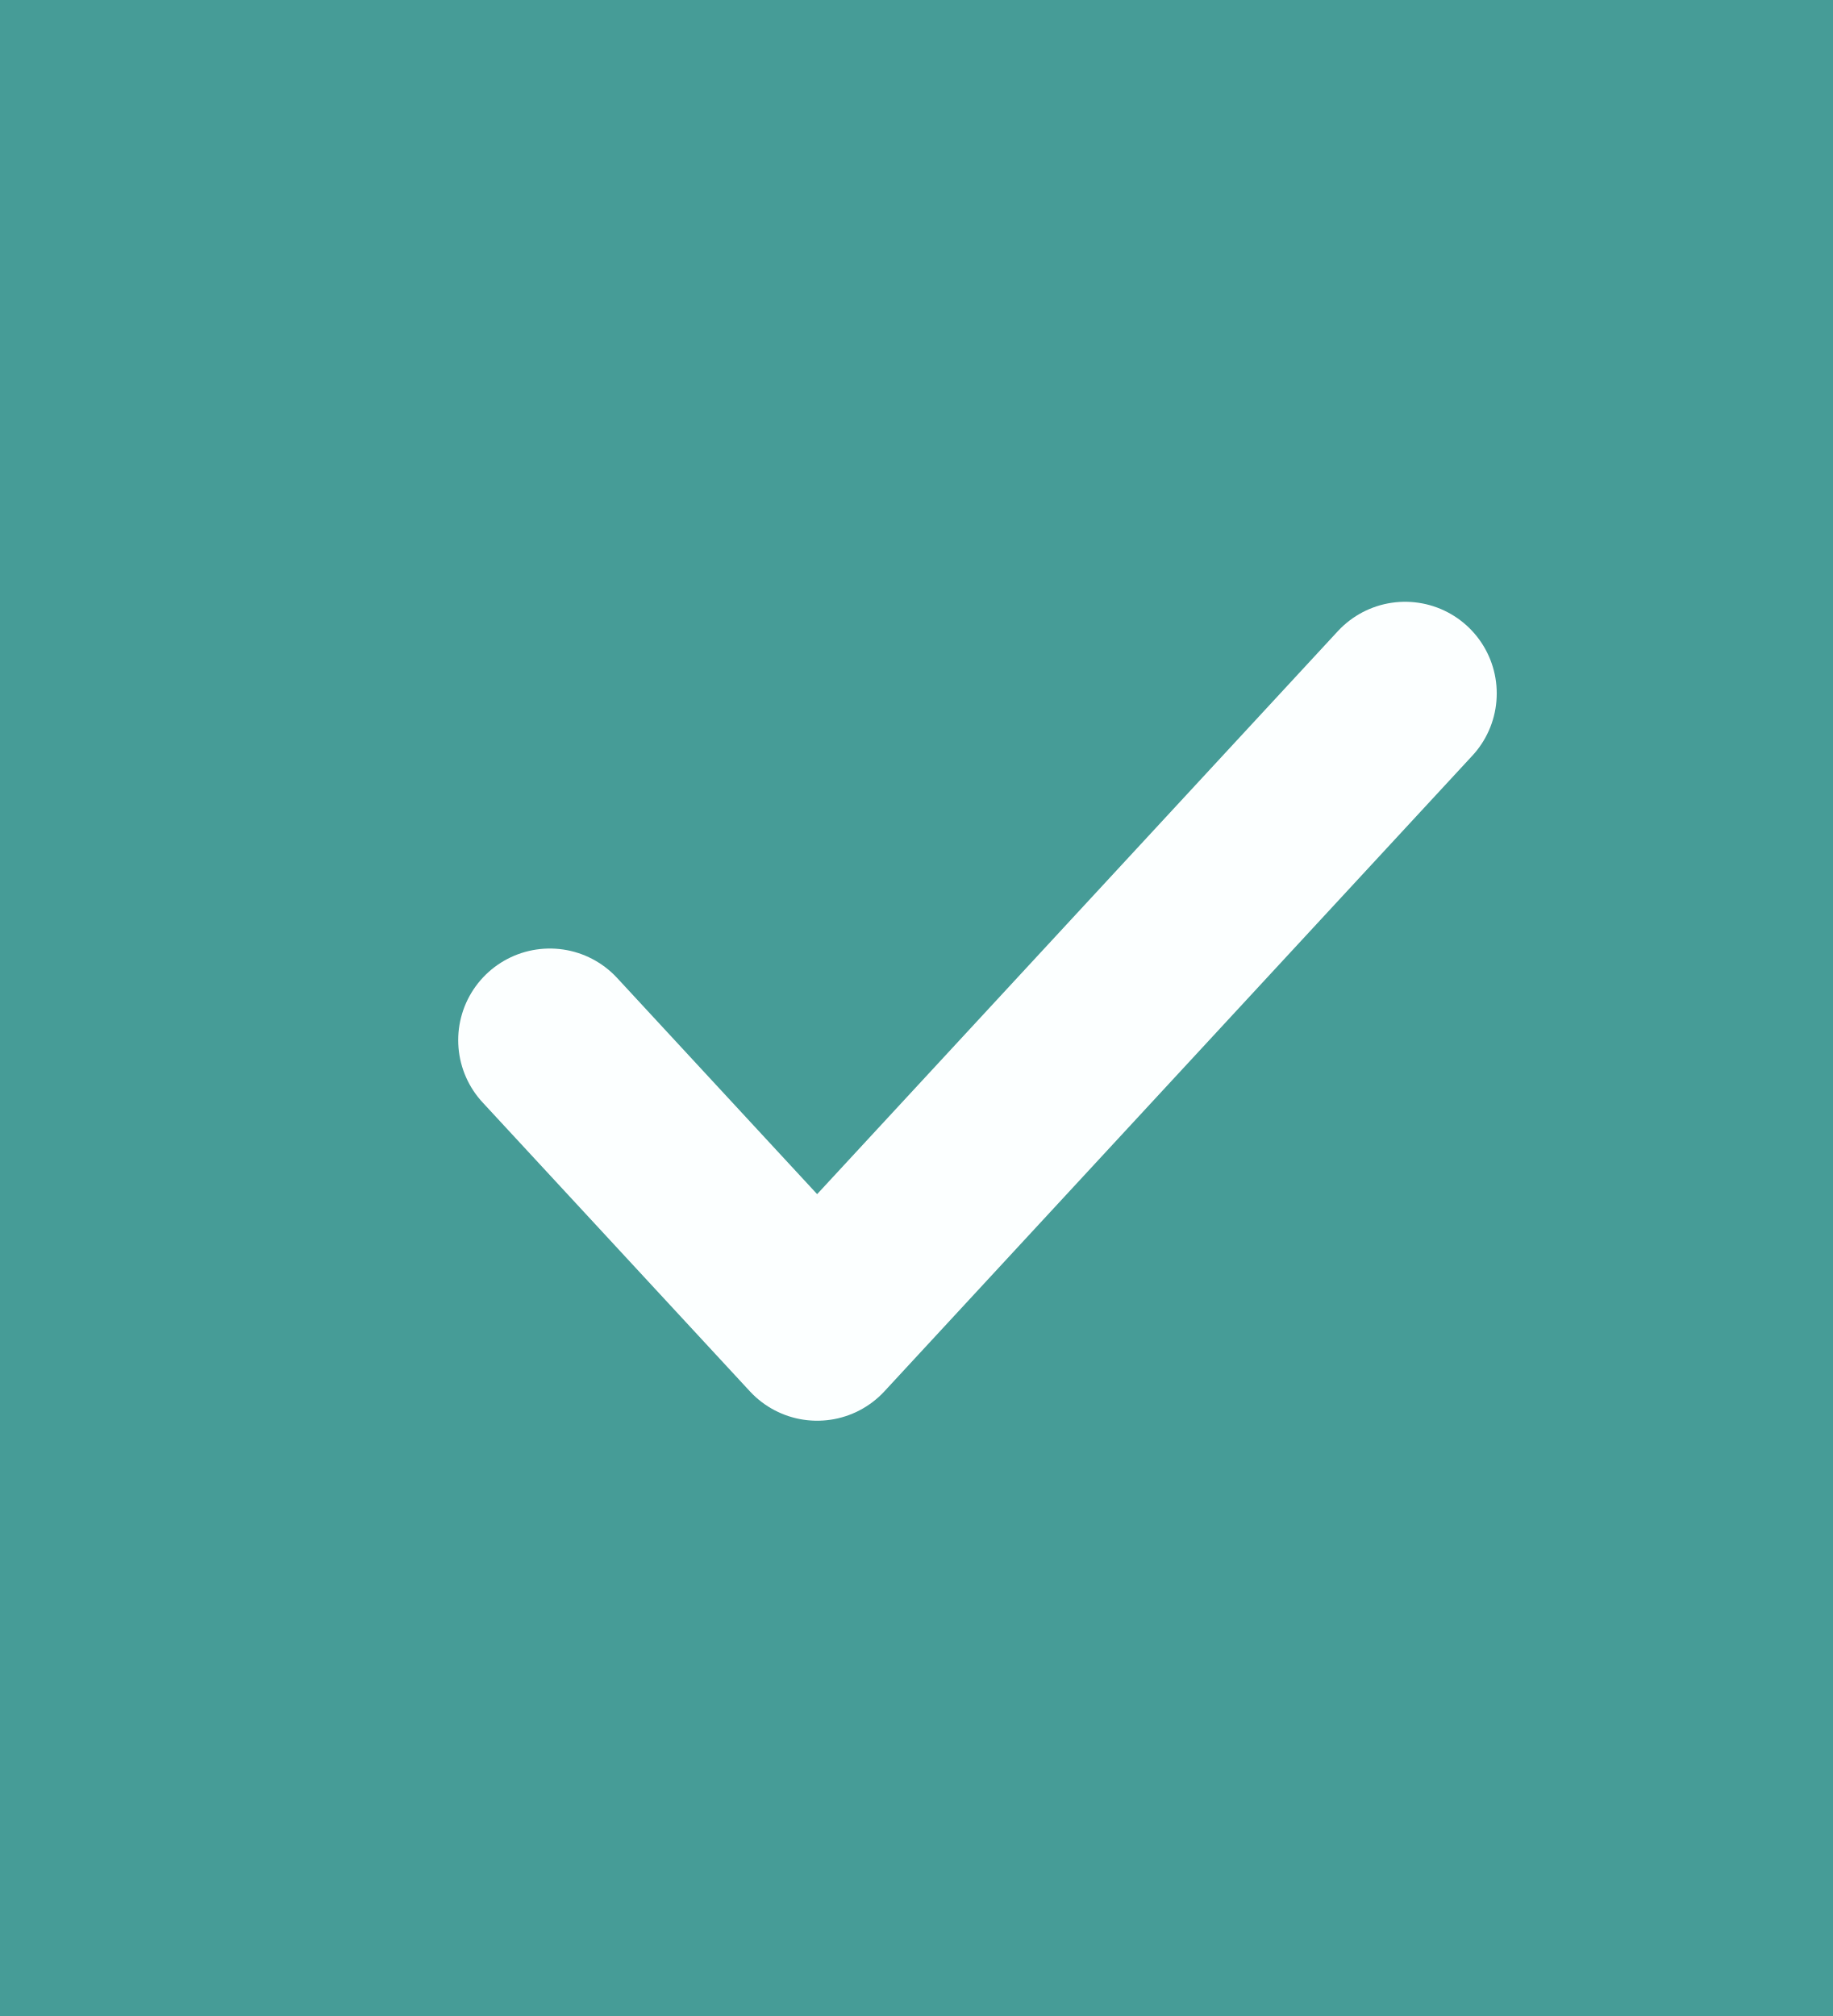
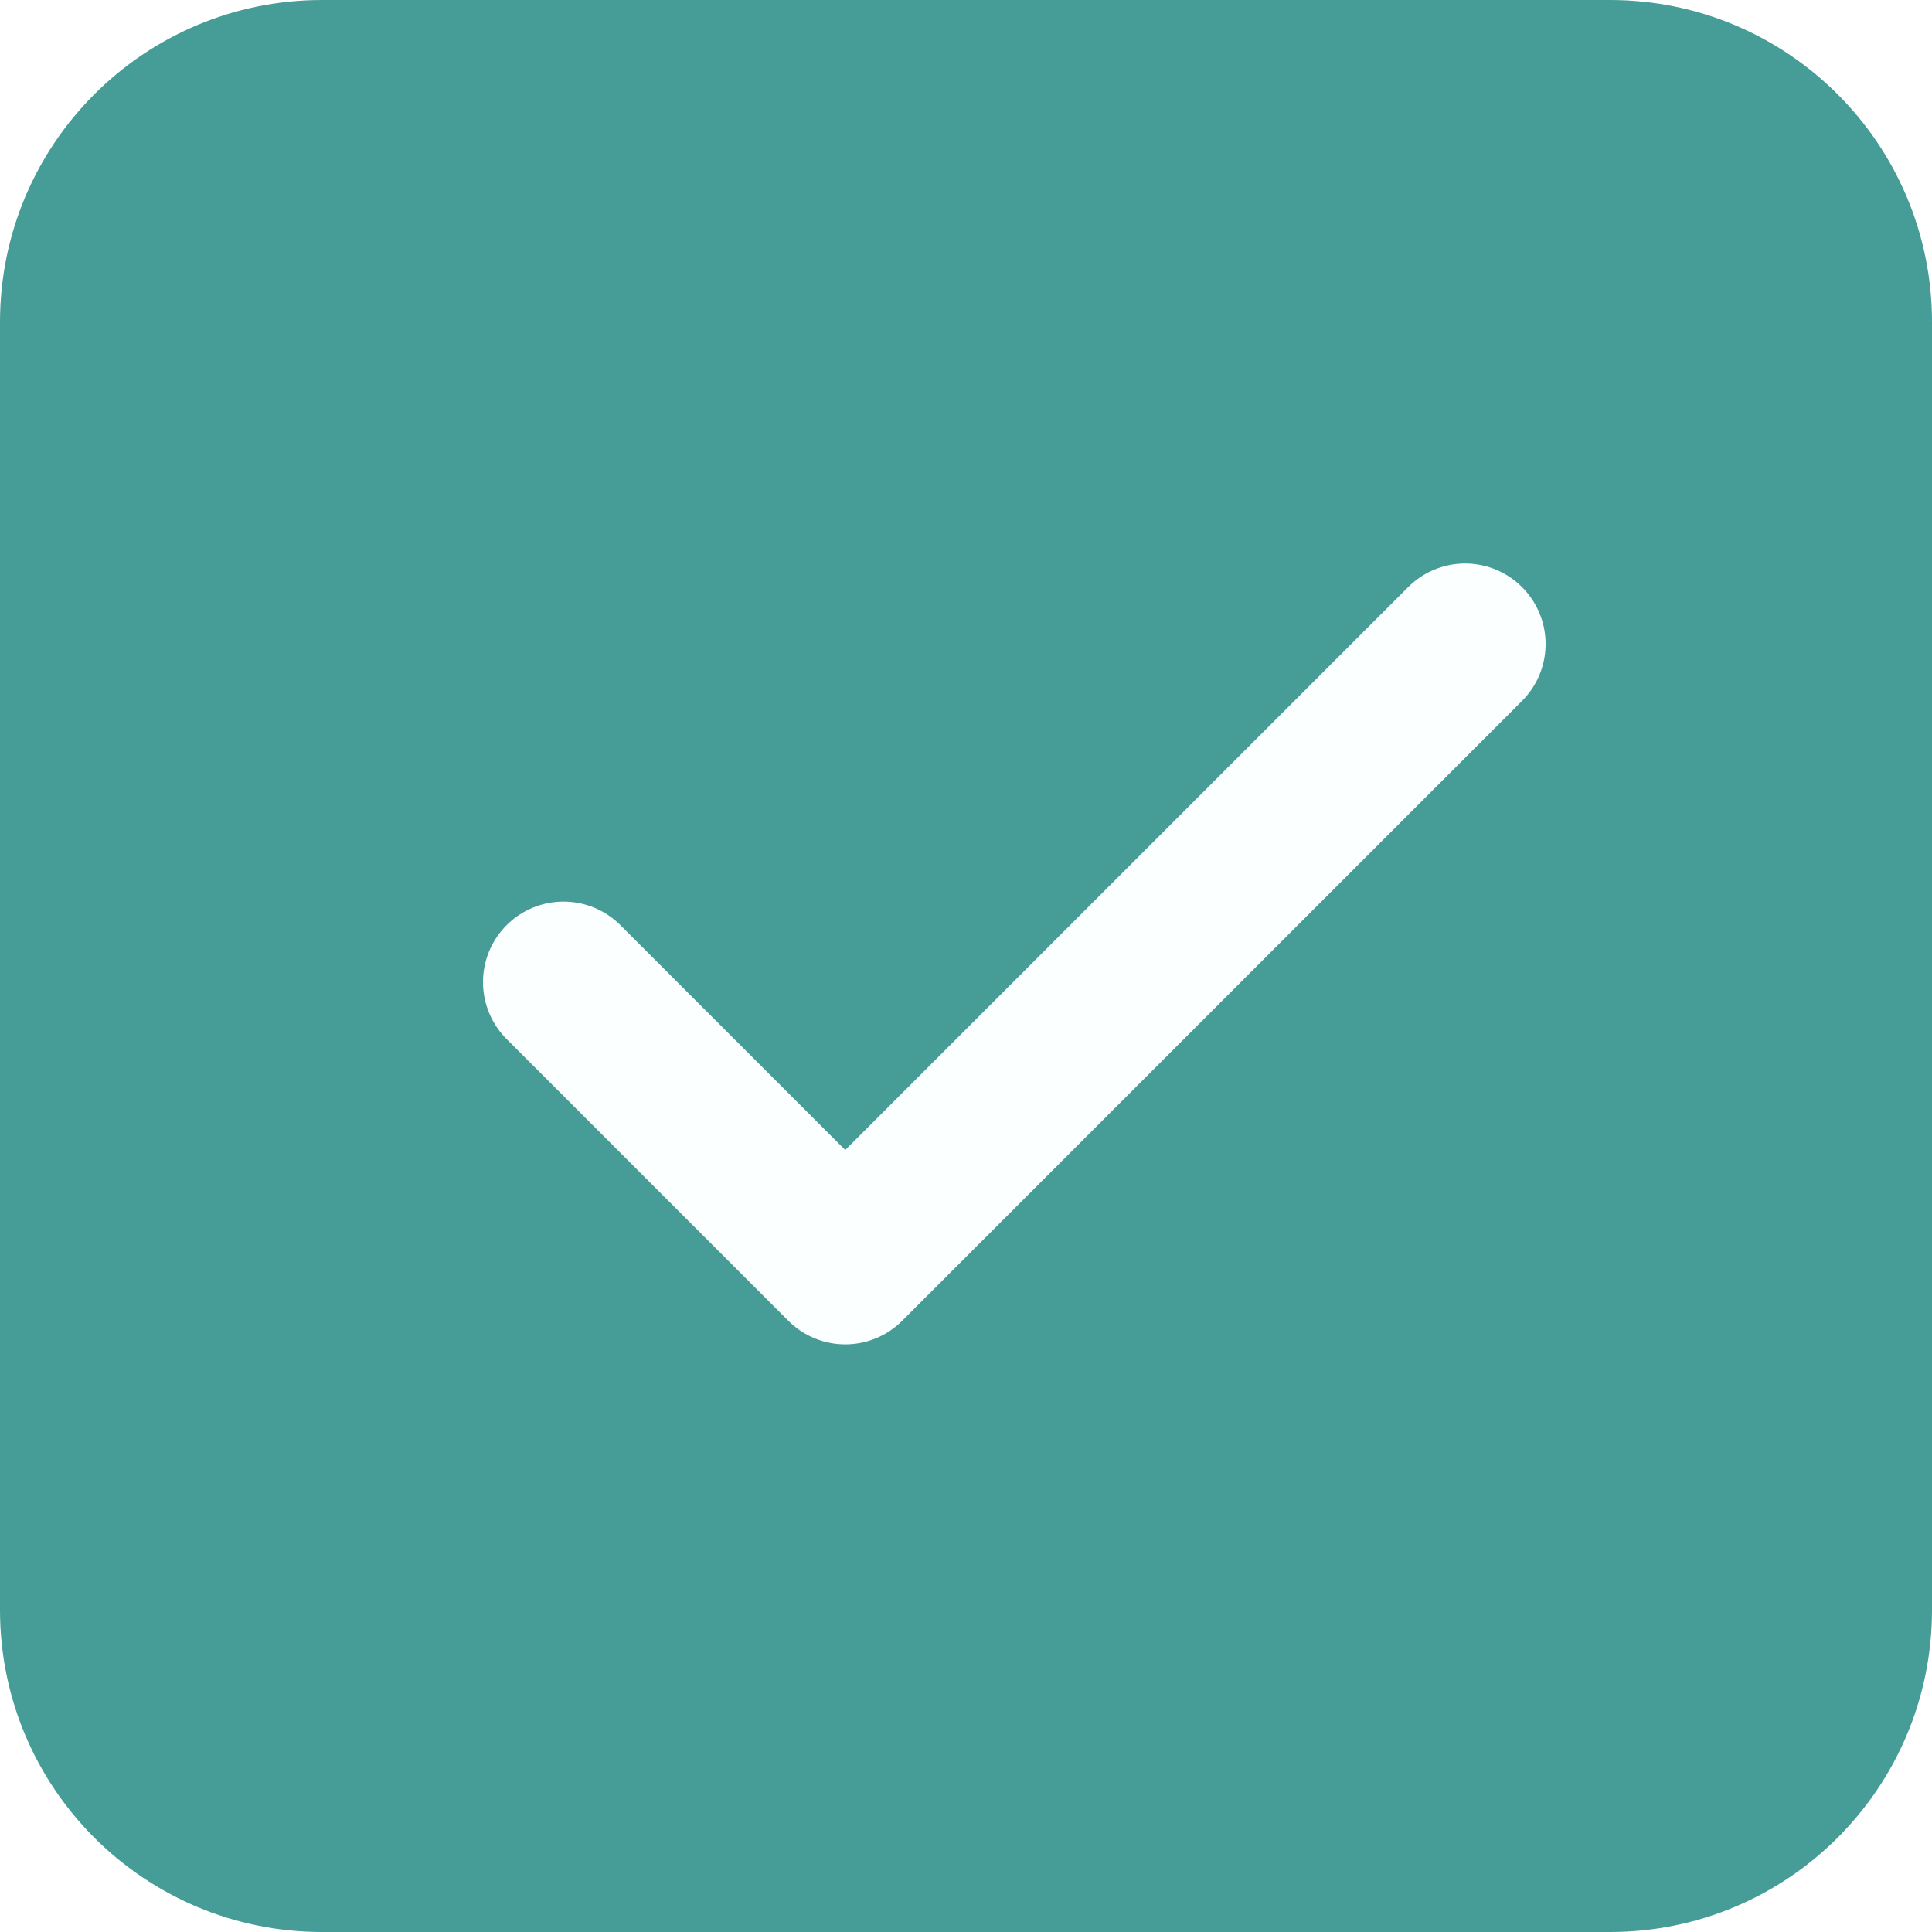
- <svg xmlns="http://www.w3.org/2000/svg" width="20" height="22" viewBox="0 0 20 22" fill="none">
-   <path d="M0 4C0 1.791 1.791 0 4 0H16C18.209 0 20 1.791 20 4V17.621C20 19.83 18.209 21.621 16 21.621H4C1.791 21.621 0 19.83 0 17.621V4Z" fill="#469C97" />
-   <path d="M15.333 7.567L8.917 14.504L6 11.351" stroke="#FCFFFF" stroke-width="2" stroke-linecap="round" stroke-linejoin="round" />
-   <path d="M4 2H16V-2H4V2ZM18 4V17.621H22V4H18ZM16 19.621H4V23.621H16V19.621ZM2 17.621V4H-2V17.621H2ZM4 19.621C2.895 19.621 2 18.725 2 17.621H-2C-2 20.934 0.686 23.621 4 23.621V19.621ZM18 17.621C18 18.725 17.105 19.621 16 19.621V23.621C19.314 23.621 22 20.934 22 17.621H18ZM16 2C17.105 2 18 2.895 18 4H22C22 0.686 19.314 -2 16 -2V2ZM4 -2C0.686 -2 -2 0.686 -2 4H2C2 2.895 2.895 2 4 2V-2Z" fill="#469C97" />
+ <svg xmlns="http://www.w3.org/2000/svg" width="24" height="24" viewBox="0 0 24 24" fill="none">
+   <rect x="1" y="1" width="22" height="22" rx="3" fill="#469C97" stroke="#469C97" stroke-width="2" />
+   <path d="M18.2 8L10.5 15.7L7 12.2" stroke="#FCFFFF" stroke-width="2" stroke-linecap="round" stroke-linejoin="round" />
</svg>
